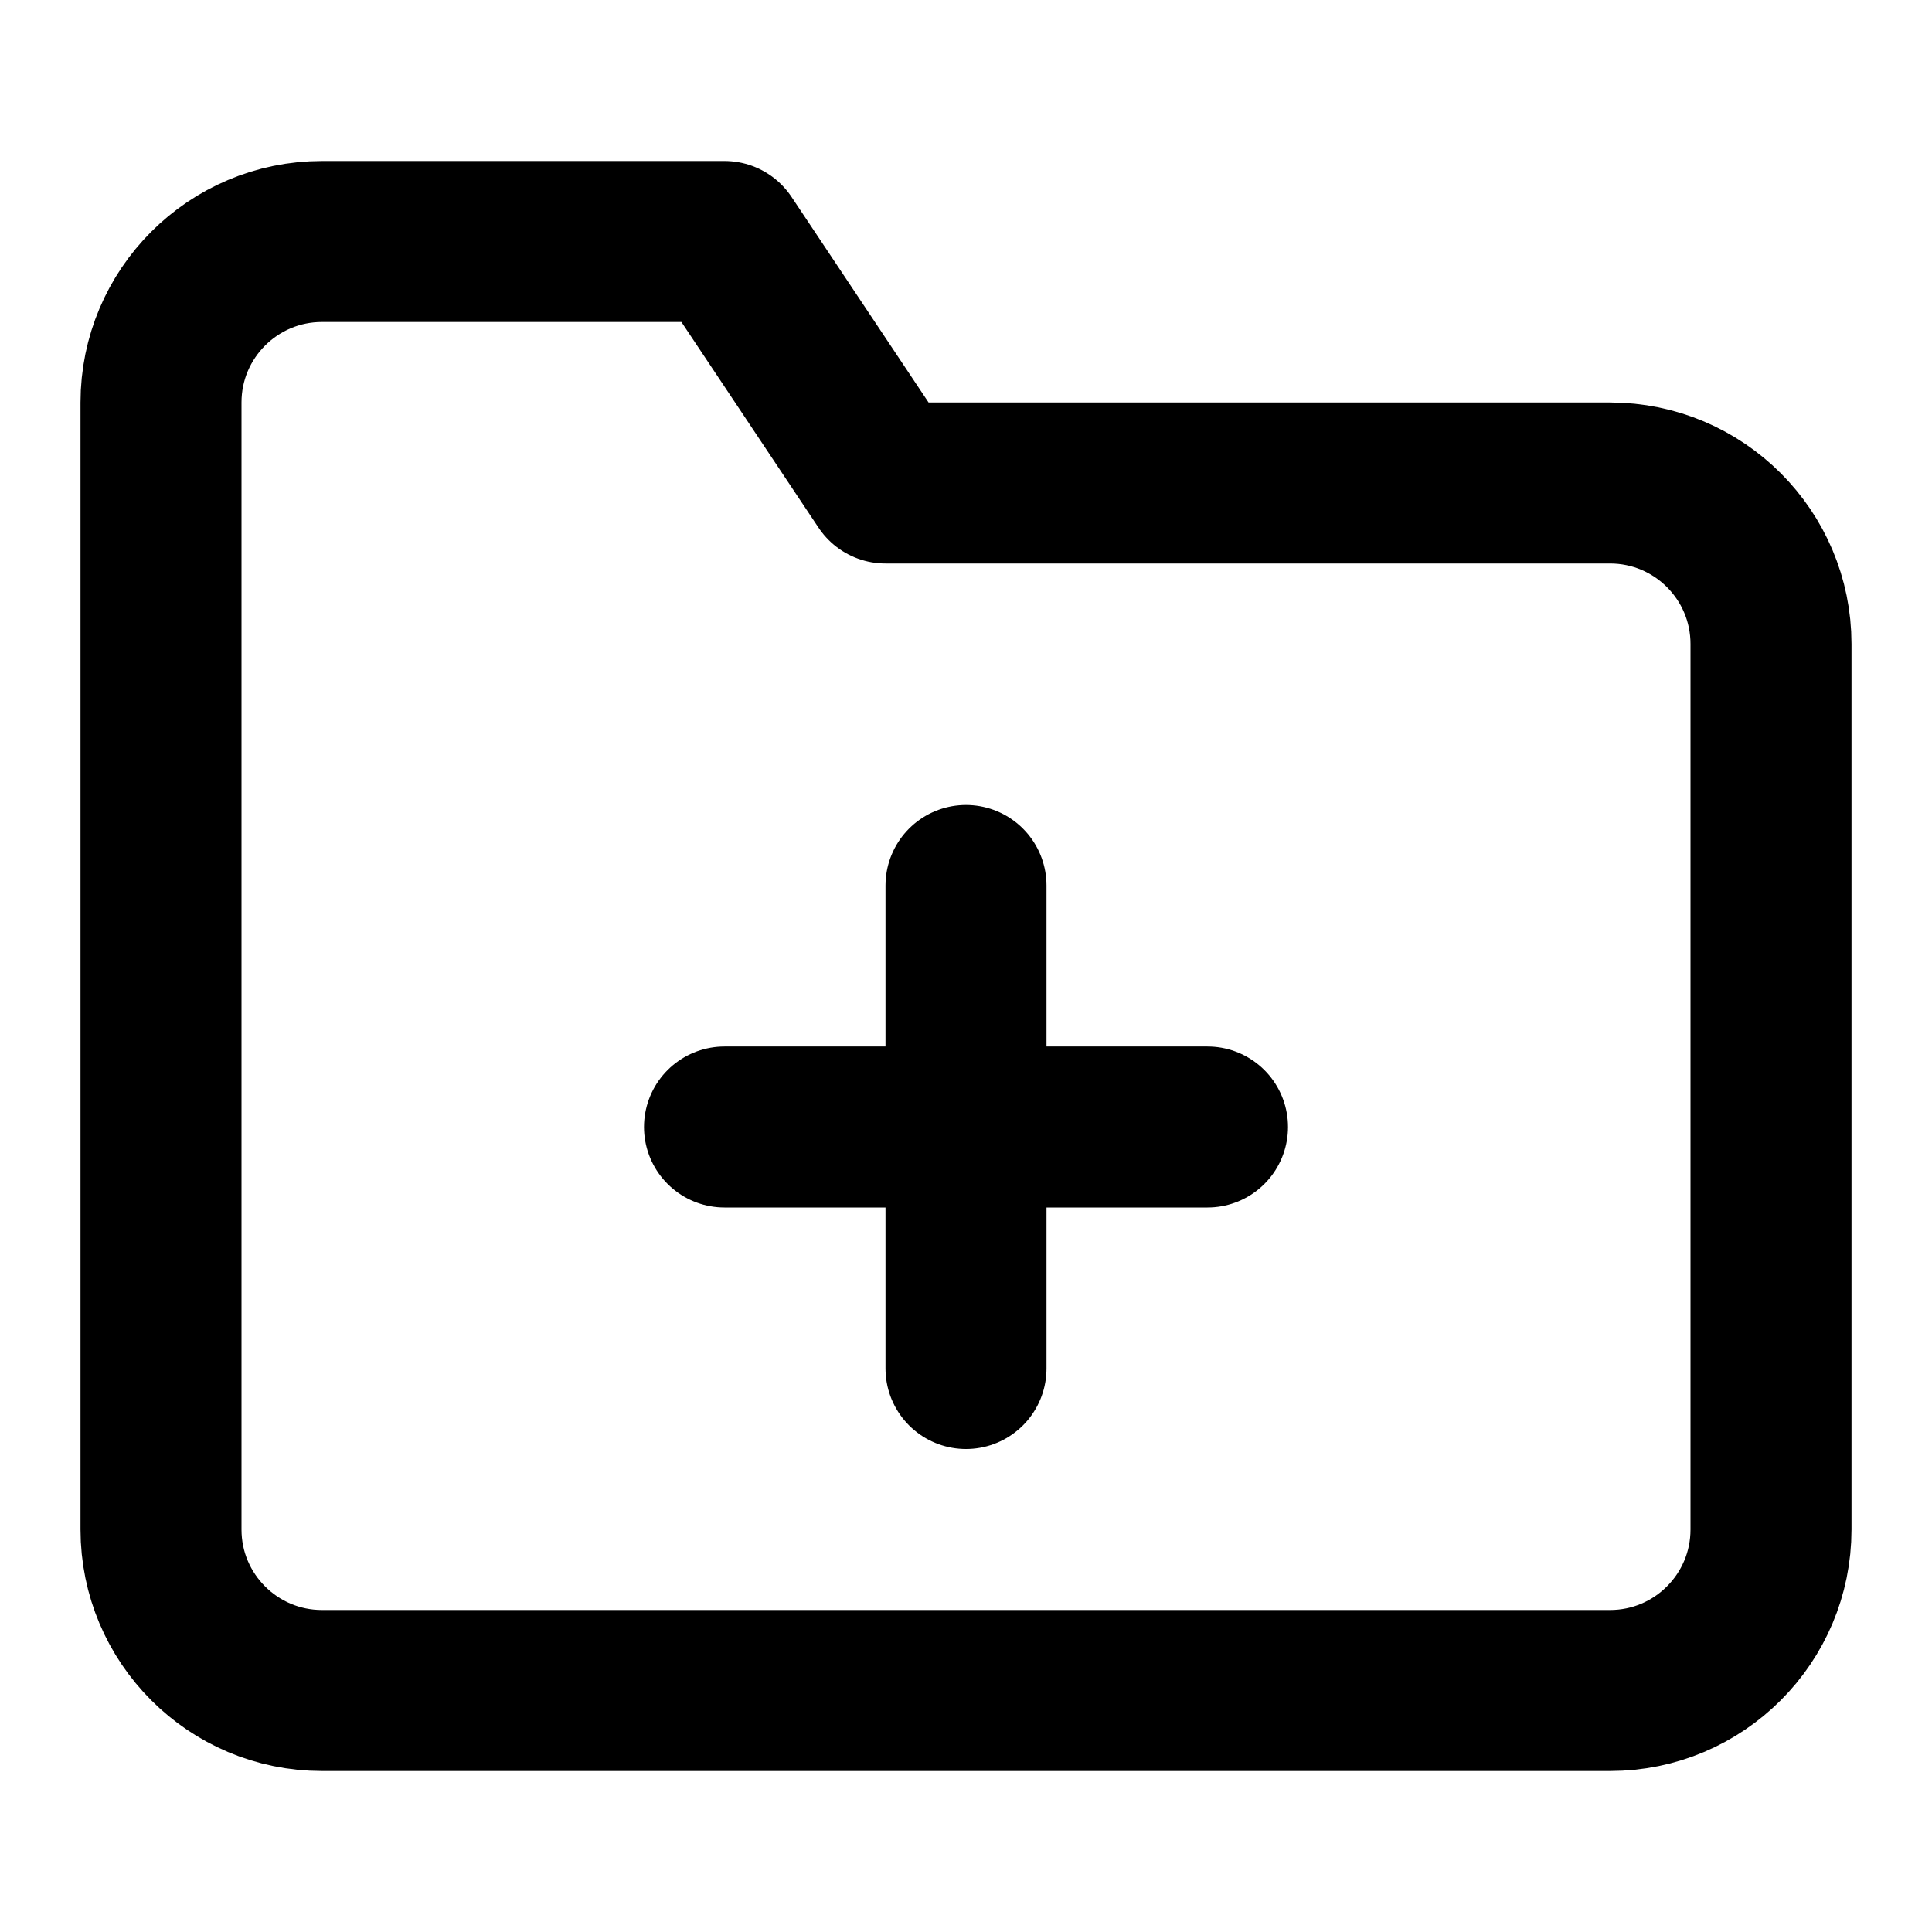
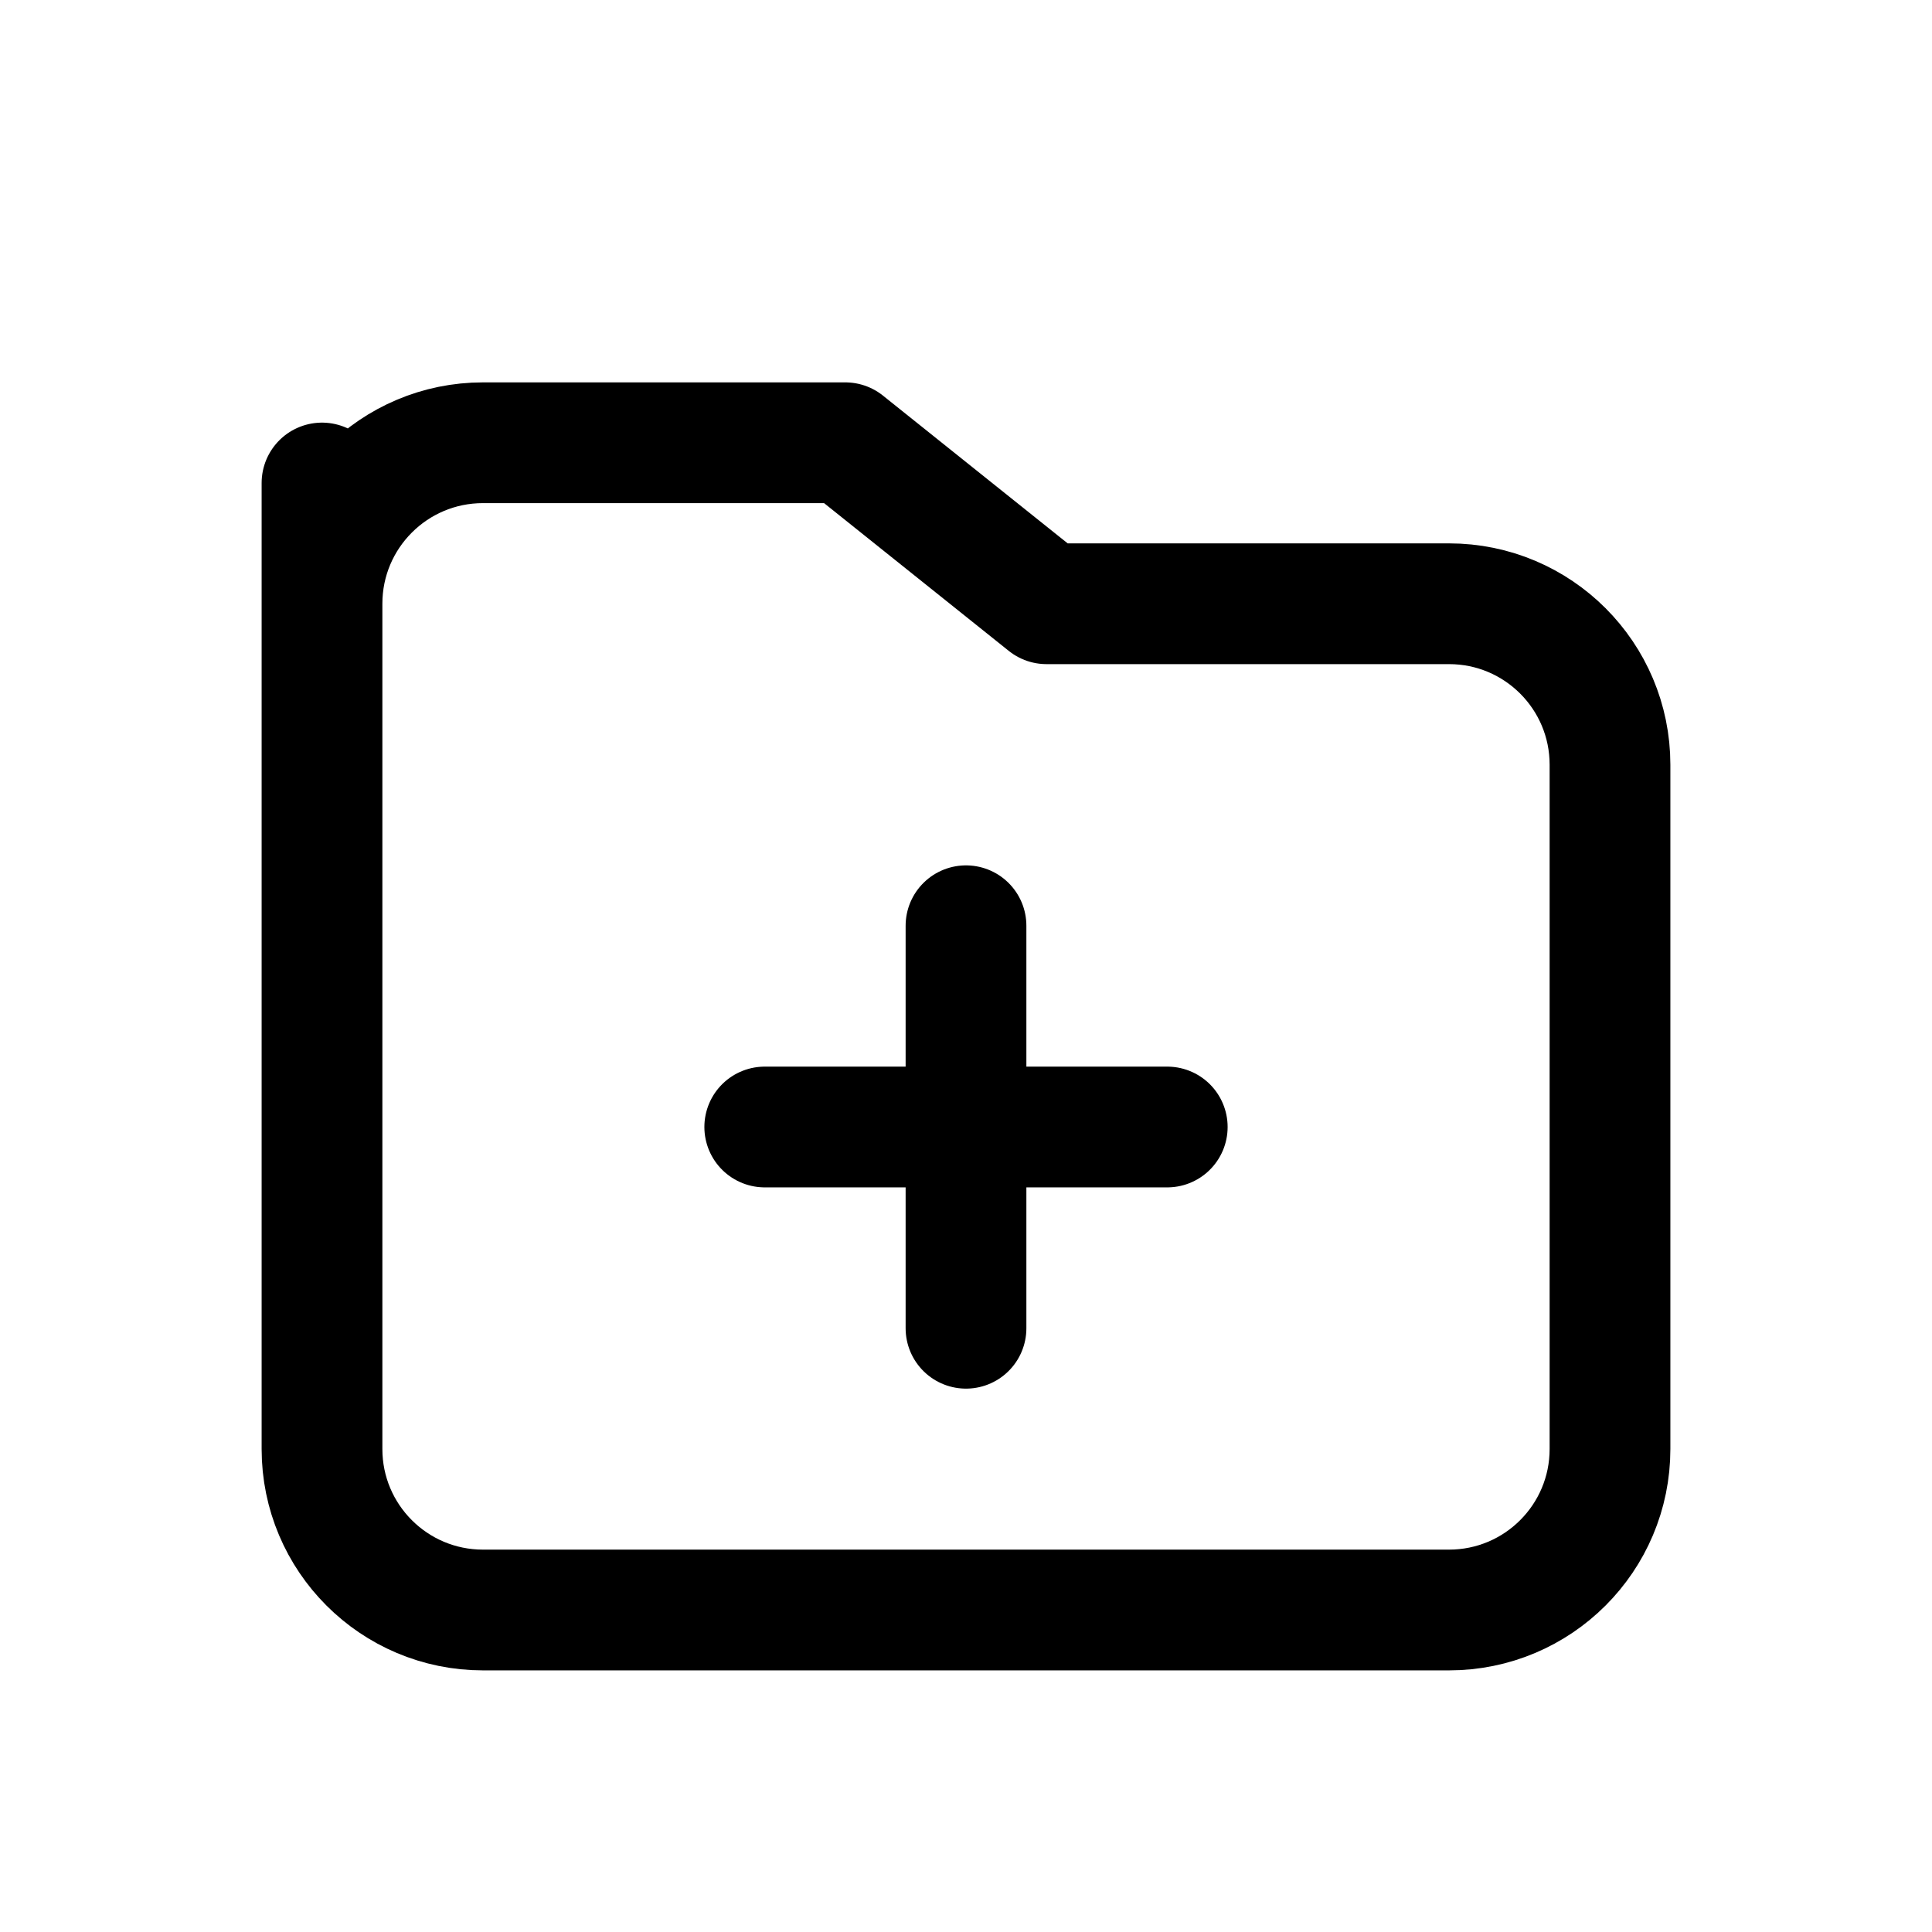
- <svg xmlns="http://www.w3.org/2000/svg" width="24" height="24" viewBox="0 0 24 24" fill="none" stroke="currentColor" stroke-width="2" stroke-linecap="round" stroke-linejoin="round" class="feather feather-folder-plus">
-   <path d="M22 19a2 2 0 0 1-2 2H4a2 2 0 0 1-2-2V5a2 2 0 0 1 2-2h5l2 3h9a2 2 0 0 1 2 2z" />
-   <line x1="12" y1="11" x2="12" y2="17" />
-   <line x1="9" y1="14" x2="15" y2="14" />
+ <svg xmlns="http://www.w3.org/2000/svg" viewBox="0 0 24 24" fill="none">
+   <path d="M4 6V18C4 19.105 4.895 20 6 20H18C19.105 20 20 19.105 20 18V9.5C20 8.395 19.105 7.5 18 7.5H13L10.5 5.5H6C4.895 5.5 4 6.395 4 7.5V6Z" stroke="currentColor" stroke-width="1.5" stroke-linecap="round" stroke-linejoin="round" />
+   <path d="M12 11.5V16.5" stroke="currentColor" stroke-width="1.5" stroke-linecap="round" stroke-linejoin="round" />
+   <path d="M9.5 14H14.5" stroke="currentColor" stroke-width="1.5" stroke-linecap="round" stroke-linejoin="round" />
</svg>
